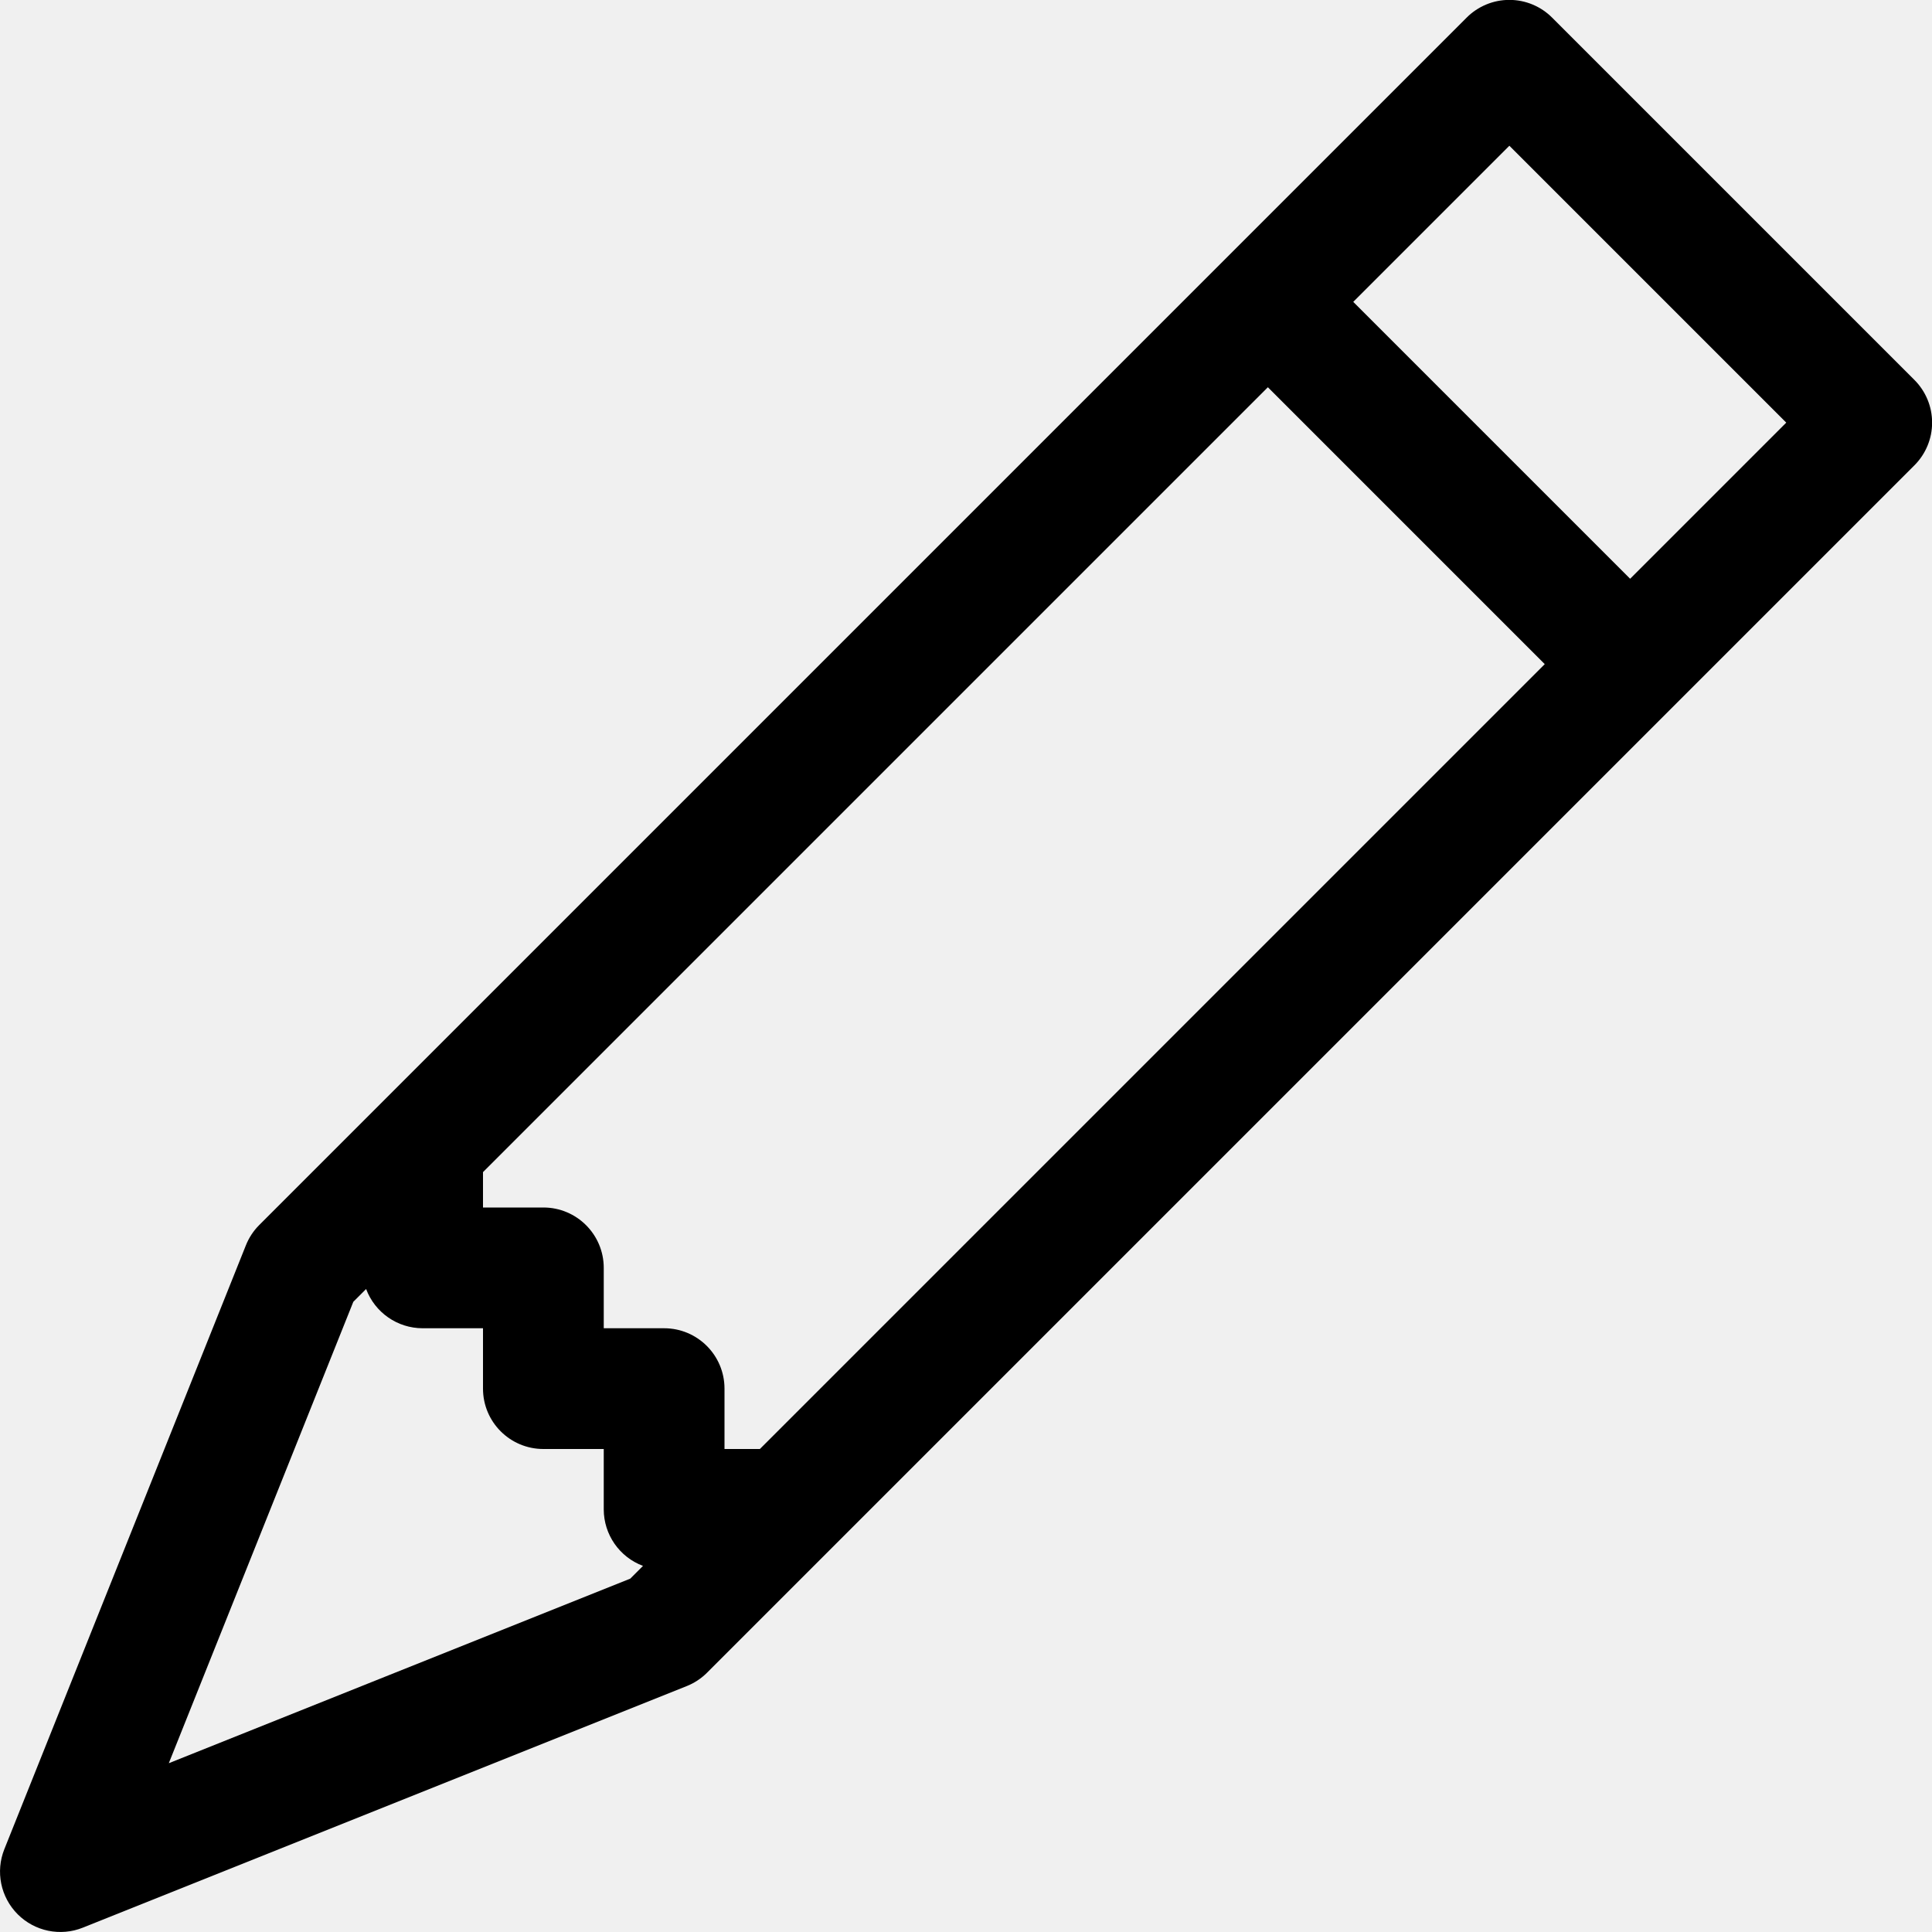
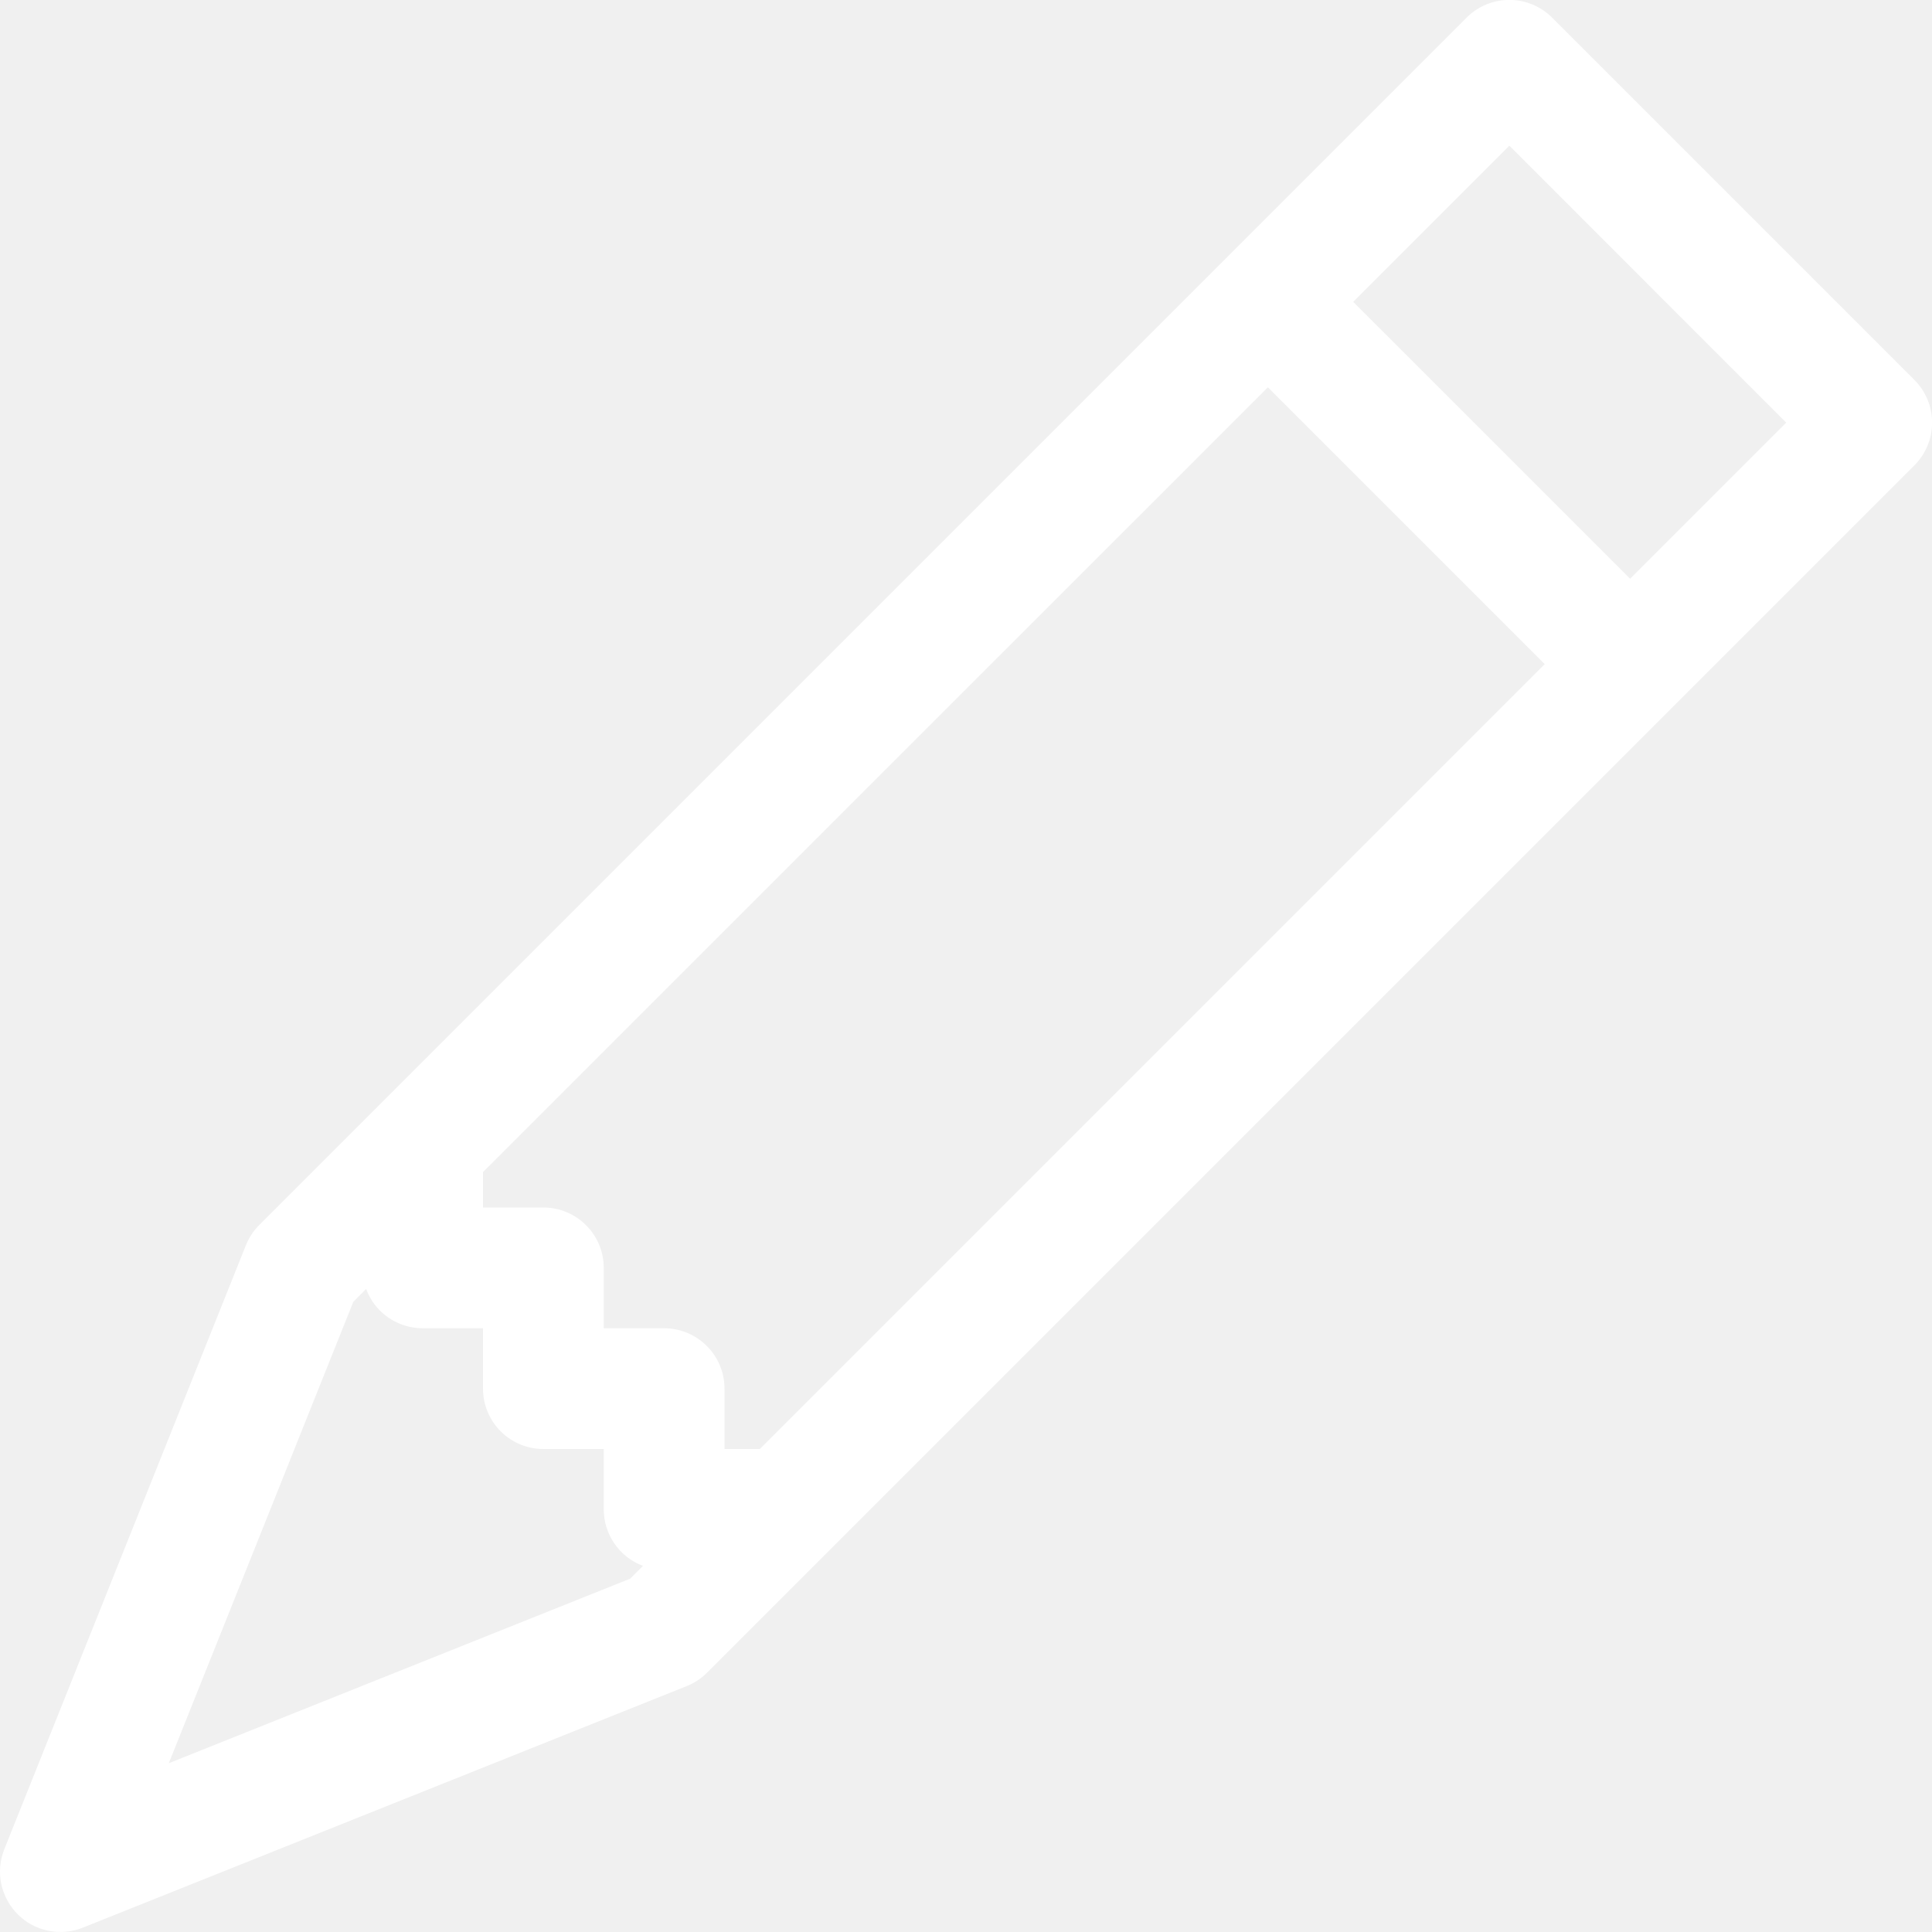
- <svg xmlns="http://www.w3.org/2000/svg" width="16" height="16" fill="currentColor" class="bi bi-pencil" viewBox="0 0 16 16">
-   <path d="M12.146.146a.5.5 0 0 1 .708 0l3 3a.5.5 0 0 1 0 .708l-10 10a.5.5 0 0 1-.168.11l-5 2a.5.5 0 0 1-.65-.65l2-5a.5.5 0 0 1 .11-.168zM11.207 2.5 13.5 4.793 14.793 3.5 12.5 1.207zm1.586 3L10.5 3.207 4 9.707V10h.5a.5.5 0 0 1 .5.5v.5h.5a.5.5 0 0 1 .5.5v.5h.293zm-9.761 5.175-.106.106-1.528 3.821 3.821-1.528.106-.106A.5.5 0 0 1 5 12.5V12h-.5a.5.5 0 0 1-.5-.5V11h-.5a.5.5 0 0 1-.468-.325" />
+ <svg xmlns="http://www.w3.org/2000/svg" width="24" height="24" viewBox="0 0 24 24" fill="none">
+   <g clip-path="url(#clip0_581_373)">
+     <path d="M18.219 0.219C18.288 0.149 18.371 0.094 18.462 0.056C18.553 0.018 18.651 -0.001 18.75 -0.001C18.848 -0.001 18.946 0.018 19.037 0.056C19.128 0.094 19.211 0.149 19.281 0.219L23.781 4.719C23.851 4.789 23.906 4.871 23.944 4.963C23.982 5.054 24.001 5.151 24.001 5.25C24.001 5.349 23.982 5.446 23.944 5.537C23.906 5.629 23.851 5.711 23.781 5.781L8.781 20.781C8.709 20.852 8.623 20.909 8.529 20.946L1.029 23.946C0.892 24.001 0.743 24.014 0.599 23.984C0.455 23.955 0.323 23.884 0.22 23.78C0.116 23.676 0.045 23.544 0.015 23.4C-0.014 23.257 -0.001 23.107 0.054 22.971L3.054 15.471C3.091 15.377 3.147 15.291 3.219 15.219L18.219 0.219ZM16.81 3.75L20.25 7.189L22.189 5.25L18.75 1.81L16.81 3.75ZM19.189 8.25L15.75 4.811L6 14.56V15H6.75C6.949 15 7.139 15.079 7.28 15.22C7.421 15.36 7.5 15.551 7.5 15.75V16.5H8.25C8.449 16.5 8.639 16.579 8.78 16.72C8.921 16.86 9 17.051 9 17.25V18H9.439L19.189 8.25ZM4.548 16.012L4.389 16.172L2.097 21.903L7.828 19.611L7.987 19.452C7.844 19.398 7.721 19.303 7.634 19.177C7.547 19.052 7.5 18.903 7.5 18.75V18H6.75C6.551 18 6.36 17.921 6.219 17.78C6.079 17.64 6 17.449 6 17.25V16.5H5.25C5.097 16.5 4.948 16.453 4.822 16.366C4.697 16.279 4.601 16.156 4.548 16.012Z" fill="white" />
+   </g>
+   <defs>
+     <clipPath id="clip0_581_373">
+       <rect width="24" height="24" fill="white" />
+     </clipPath>
+   </defs>
</svg>
